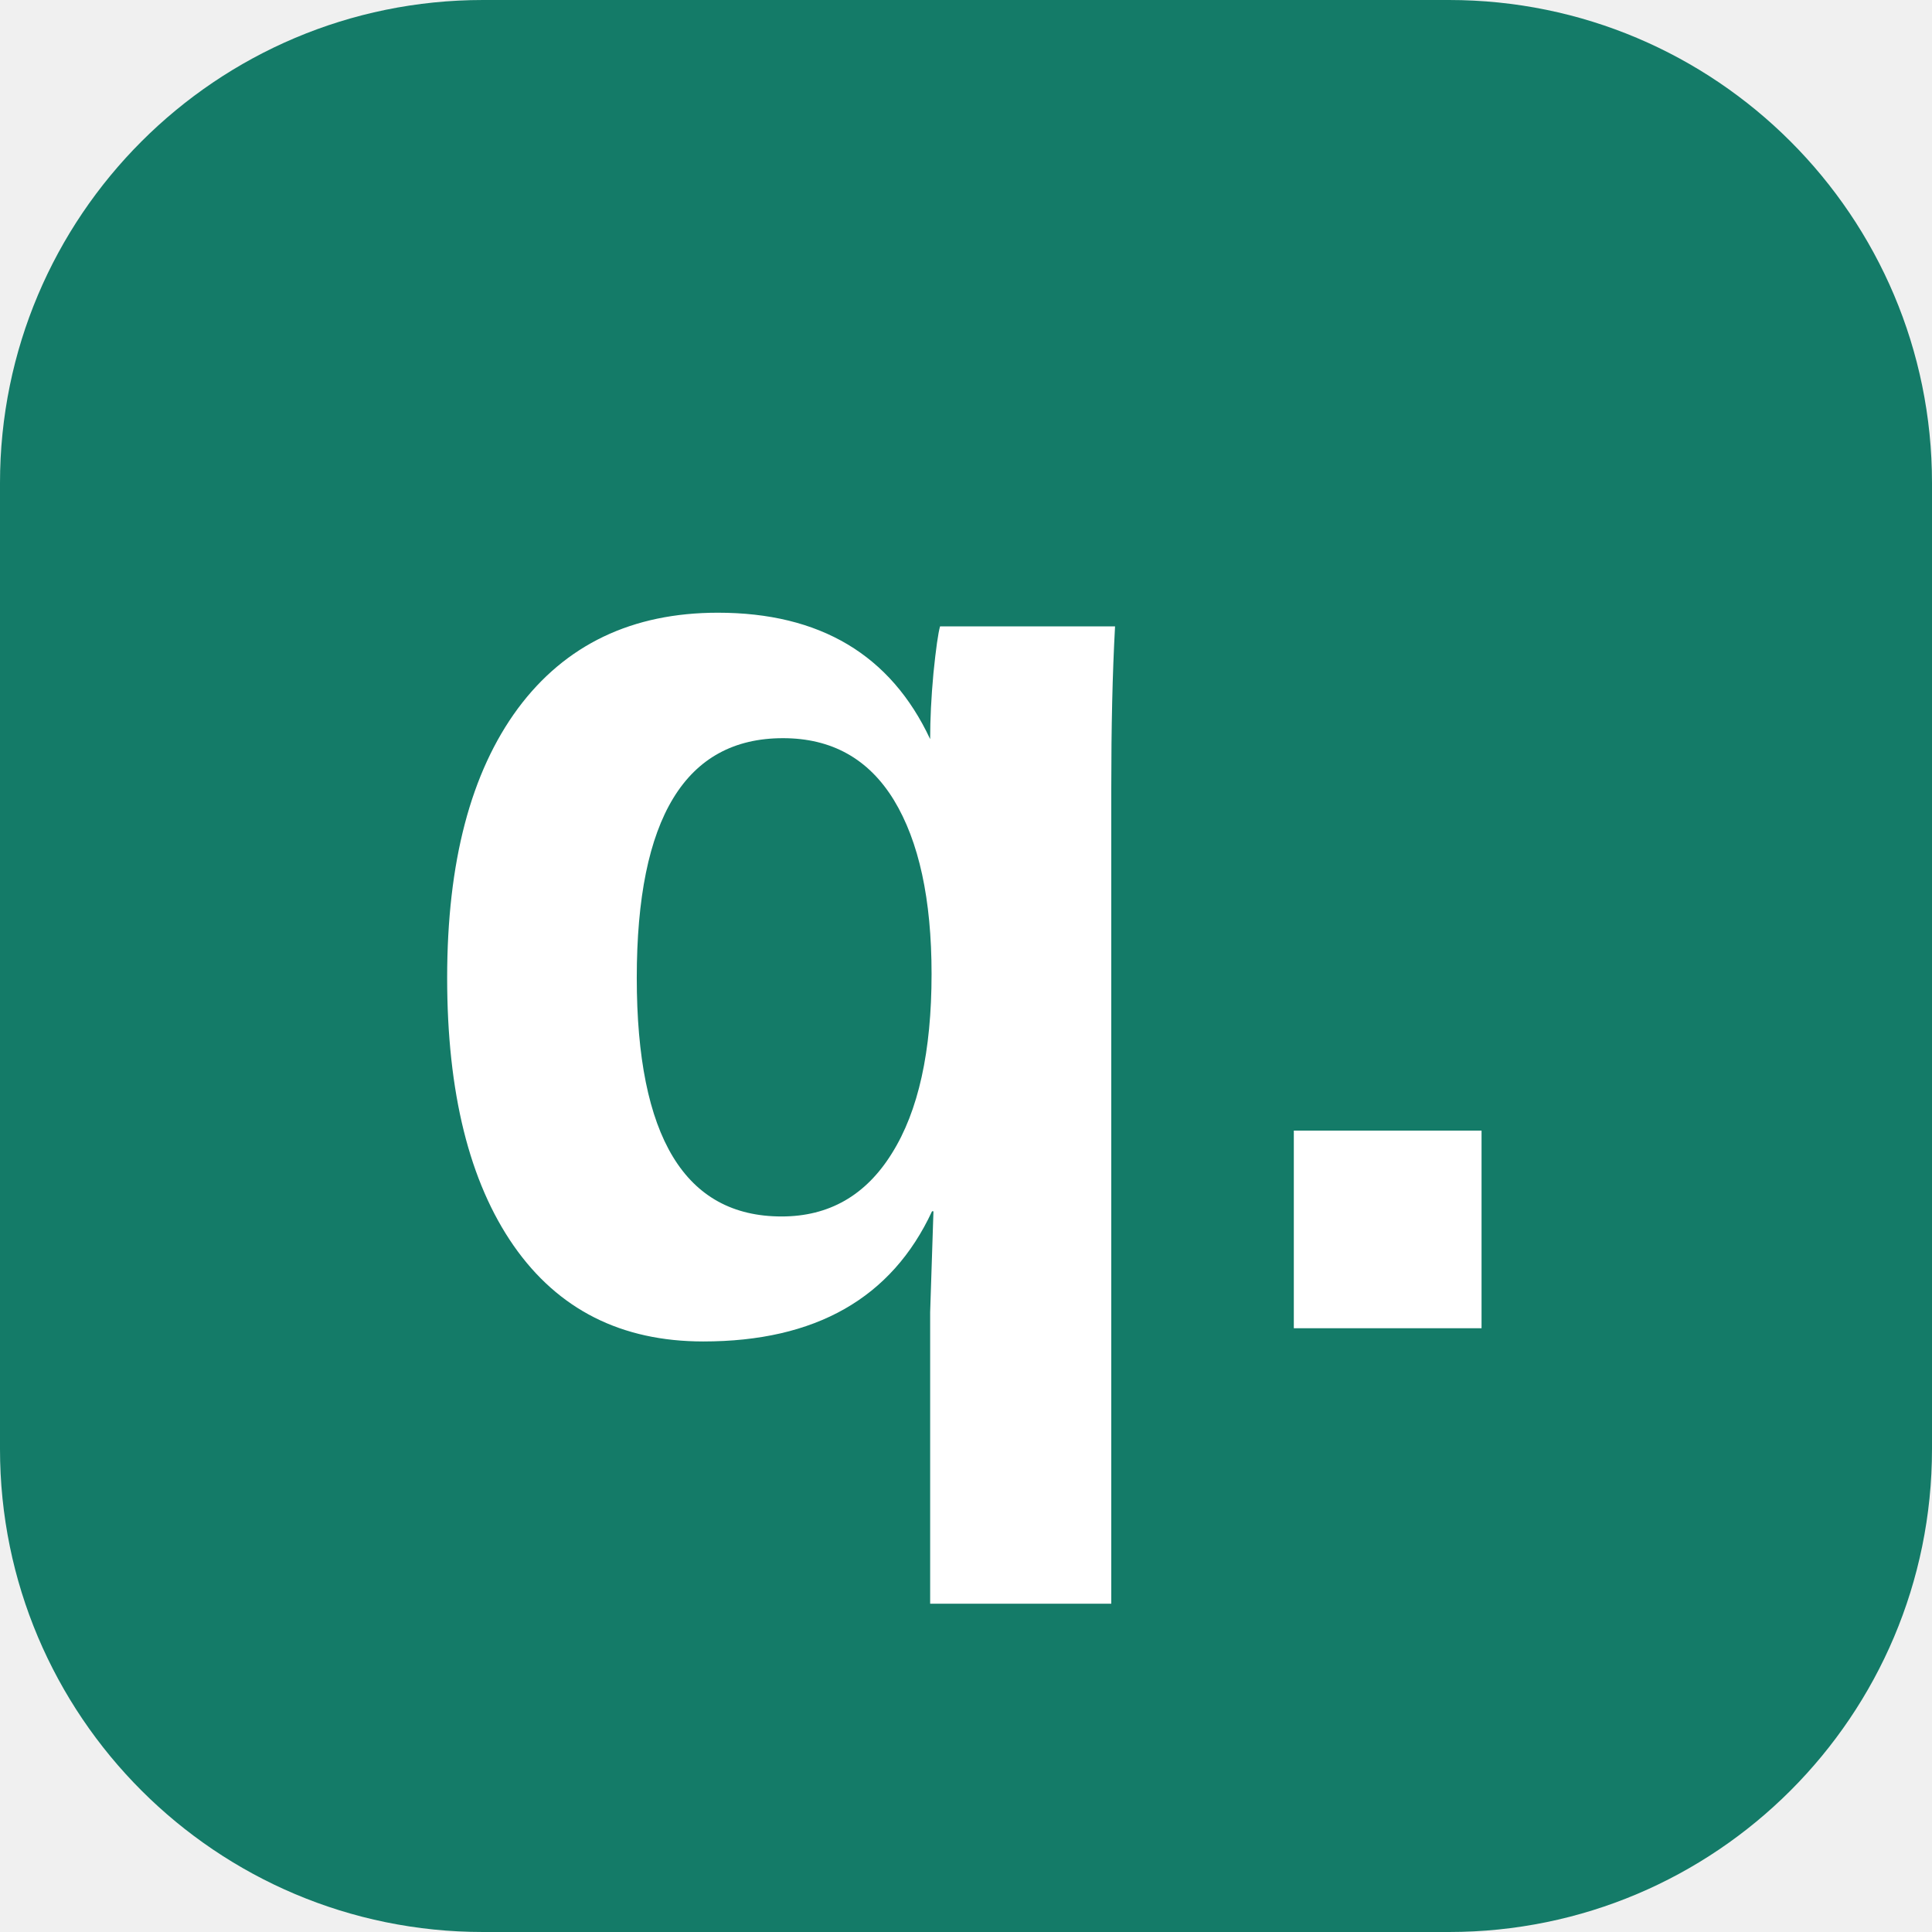
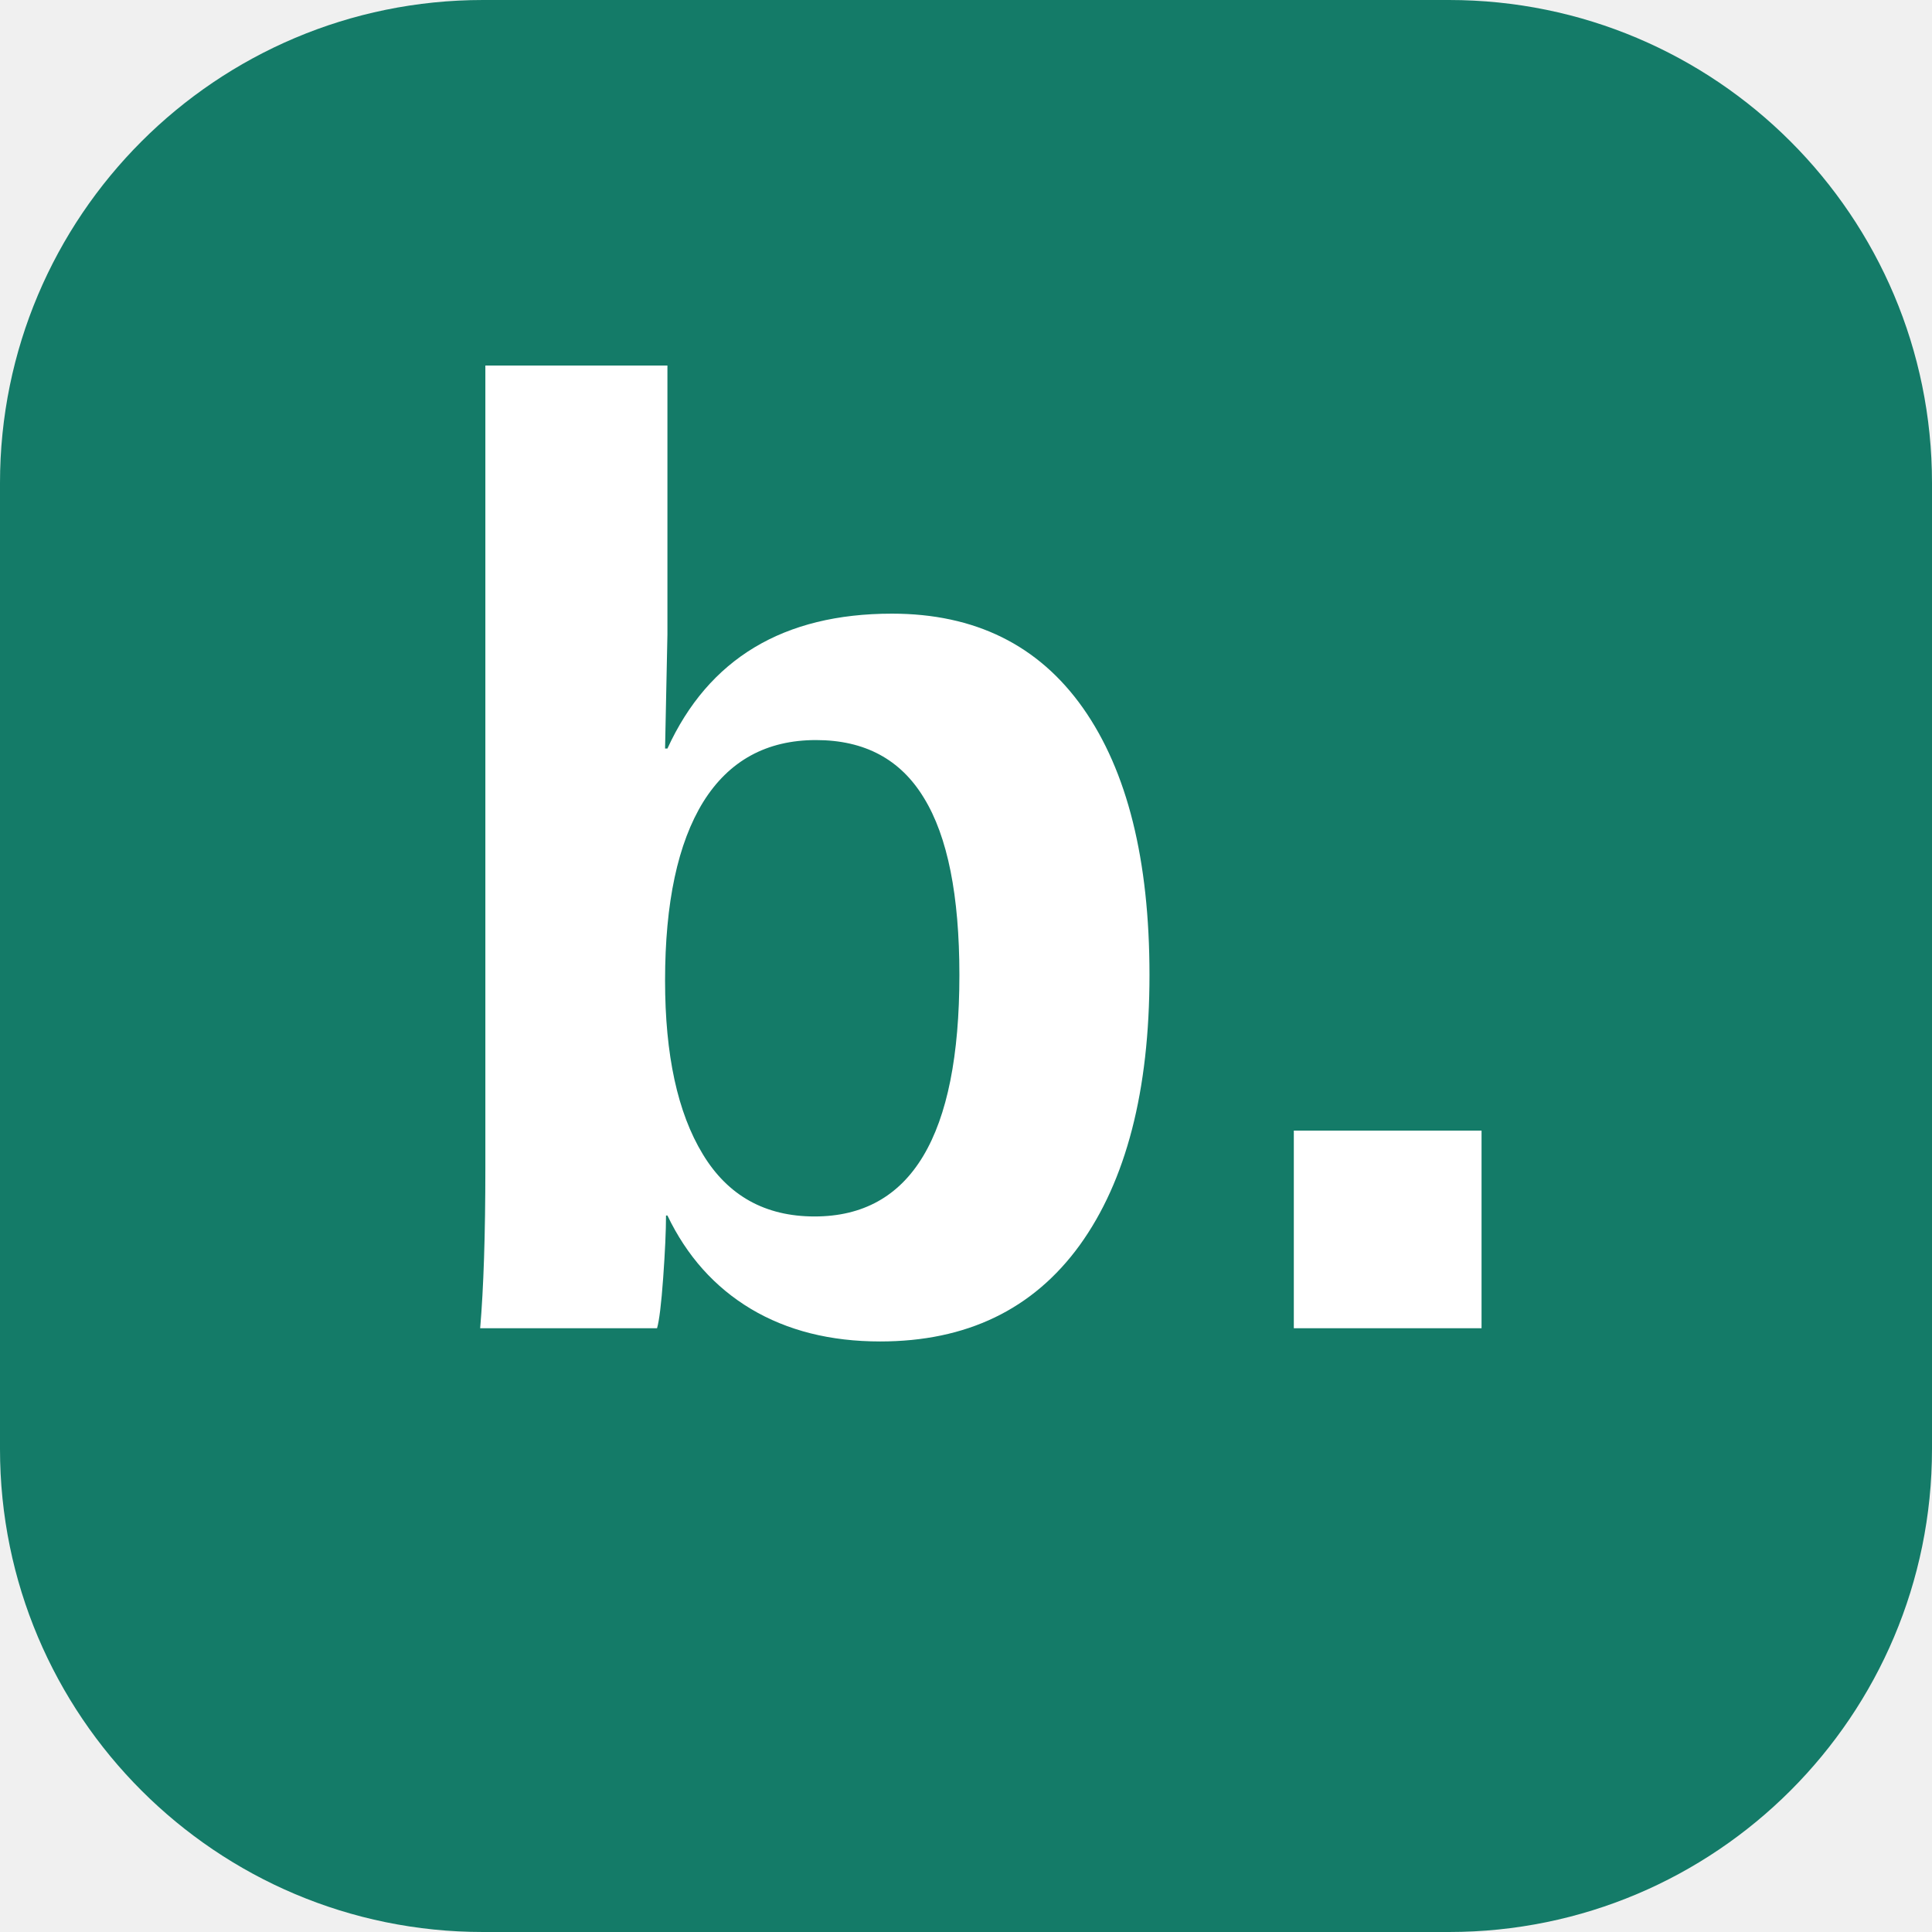
<svg xmlns="http://www.w3.org/2000/svg" viewBox="0 0 64 64">
  <rect width="64" height="64" rx="16" fill="#147b68" />
-   <text x="13" y="44" font-family="Arial,sans-serif" font-size="44" font-weight="700" fill="white">q.</text>
+   <text x="13" y="44" font-family="Arial,sans-serif" font-size="44" font-weight="700" fill="white">b.</text>
</svg>
